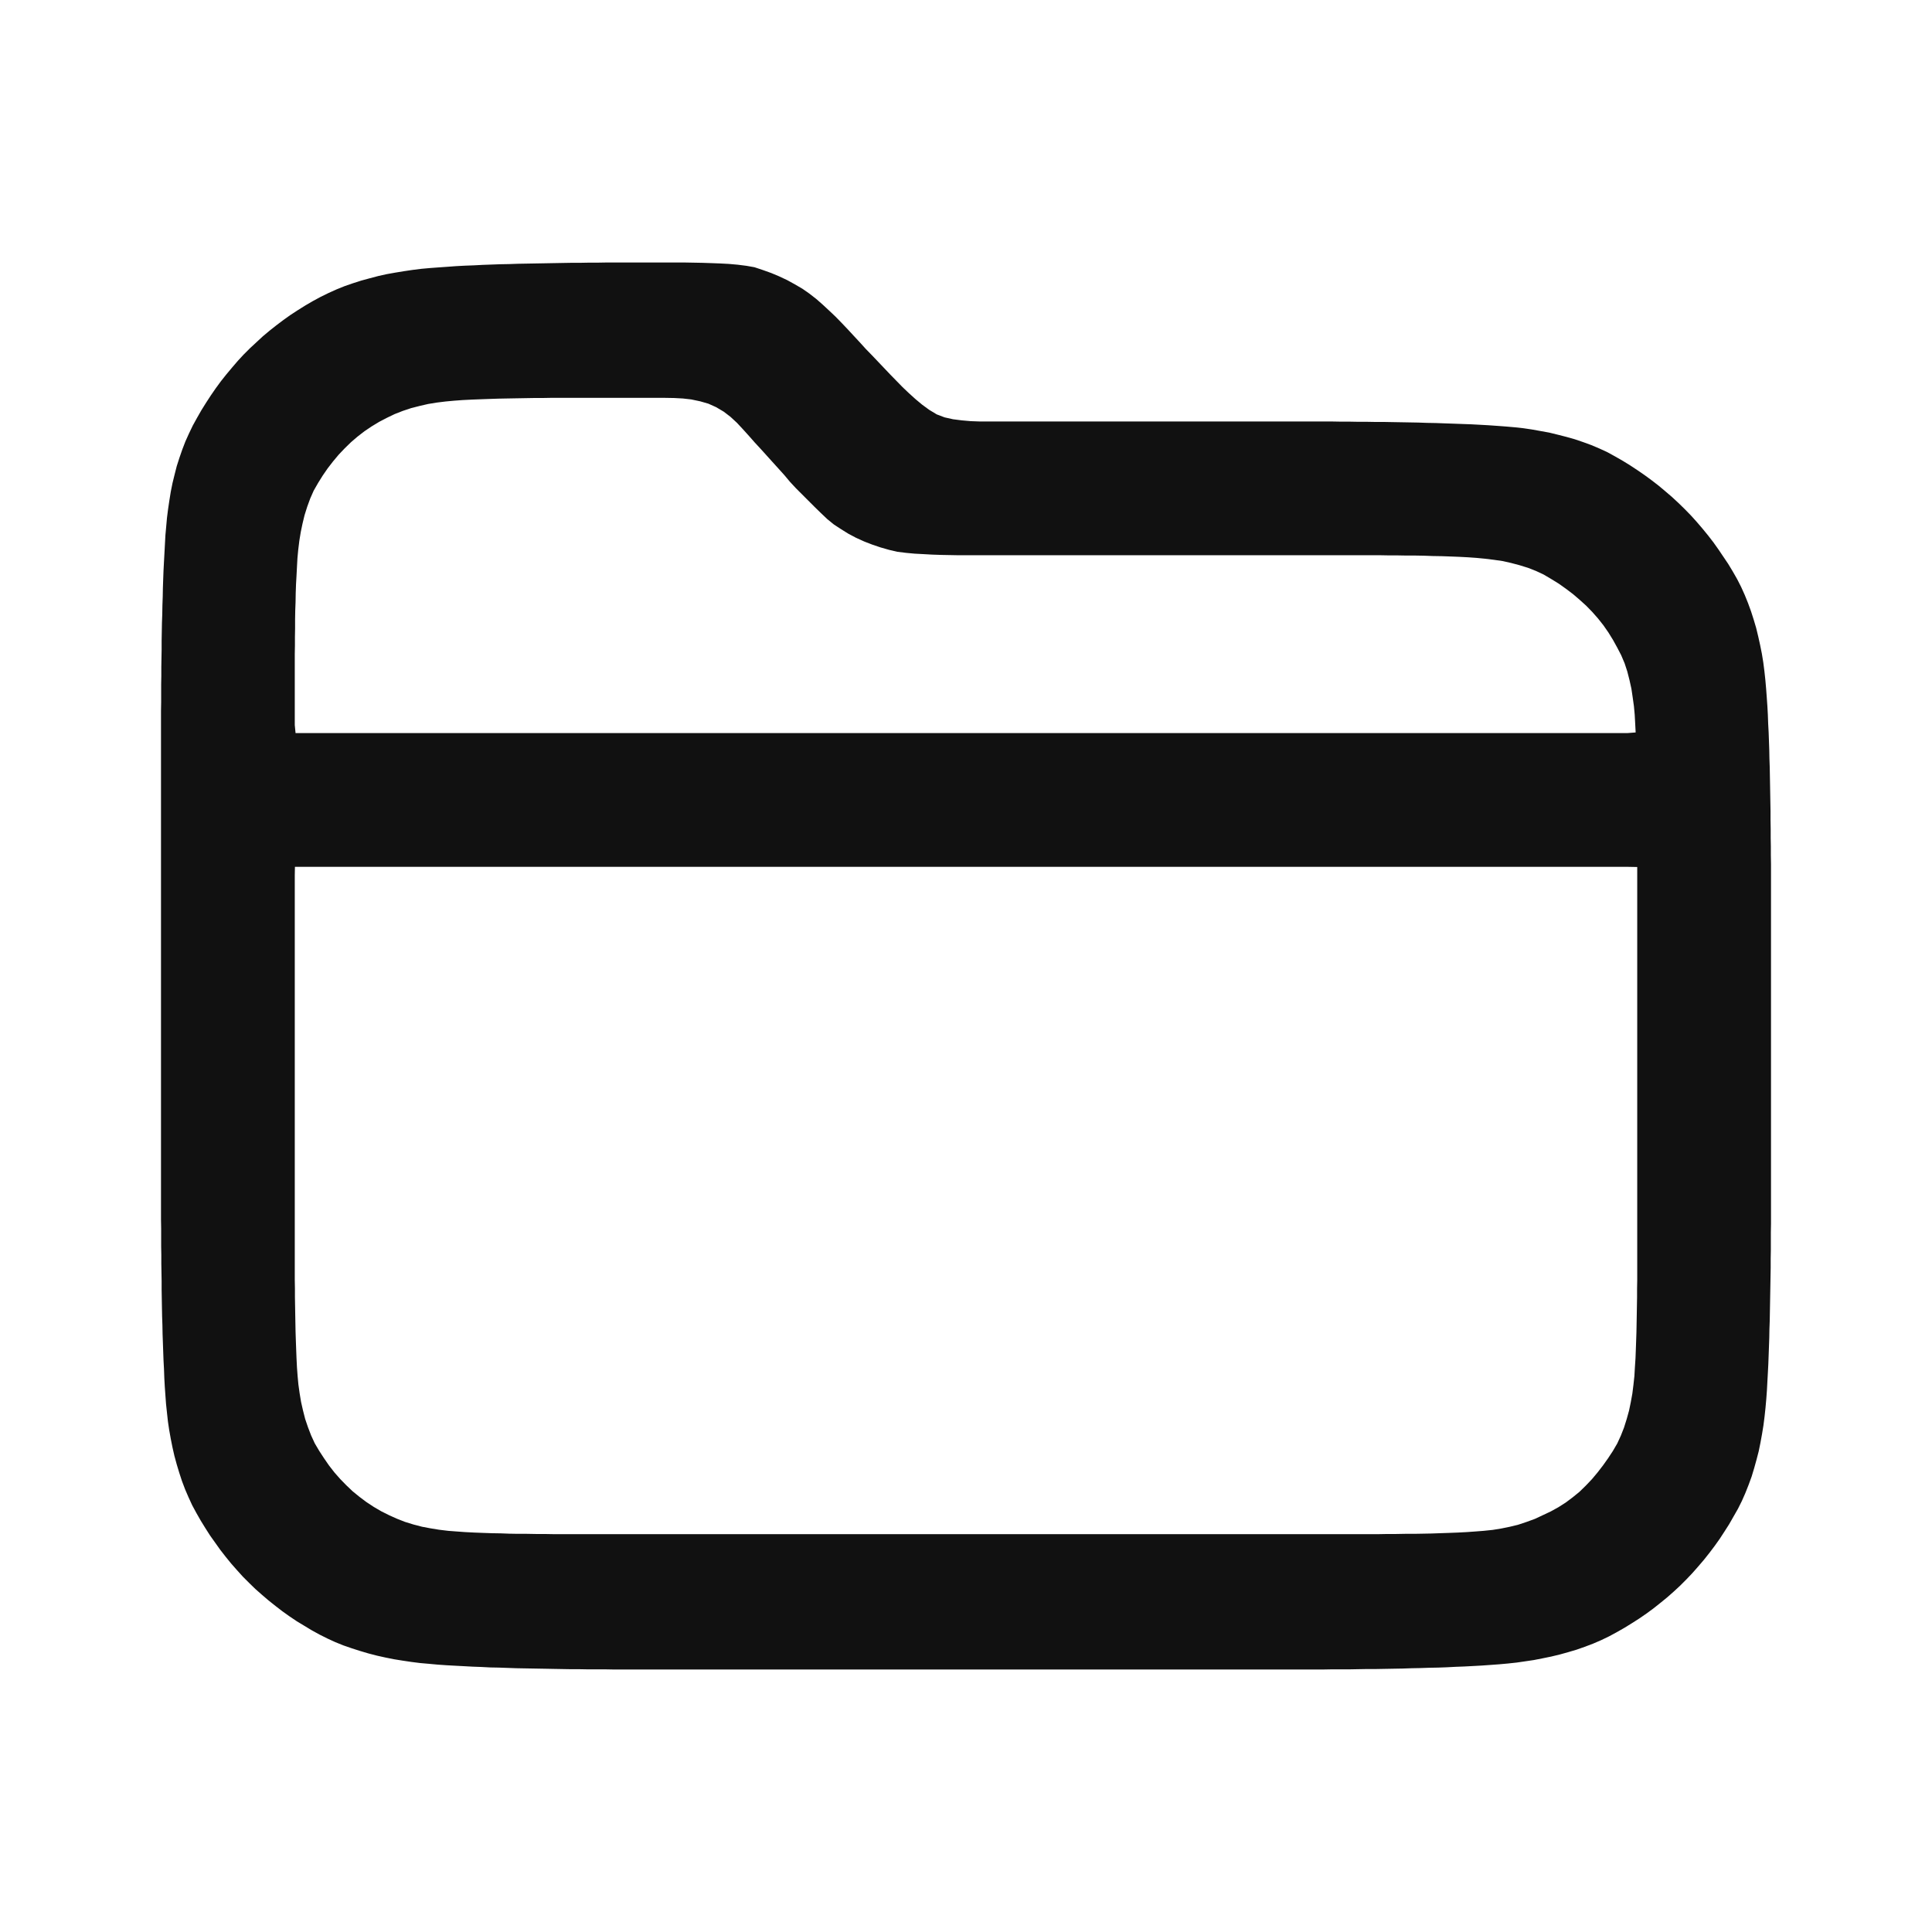
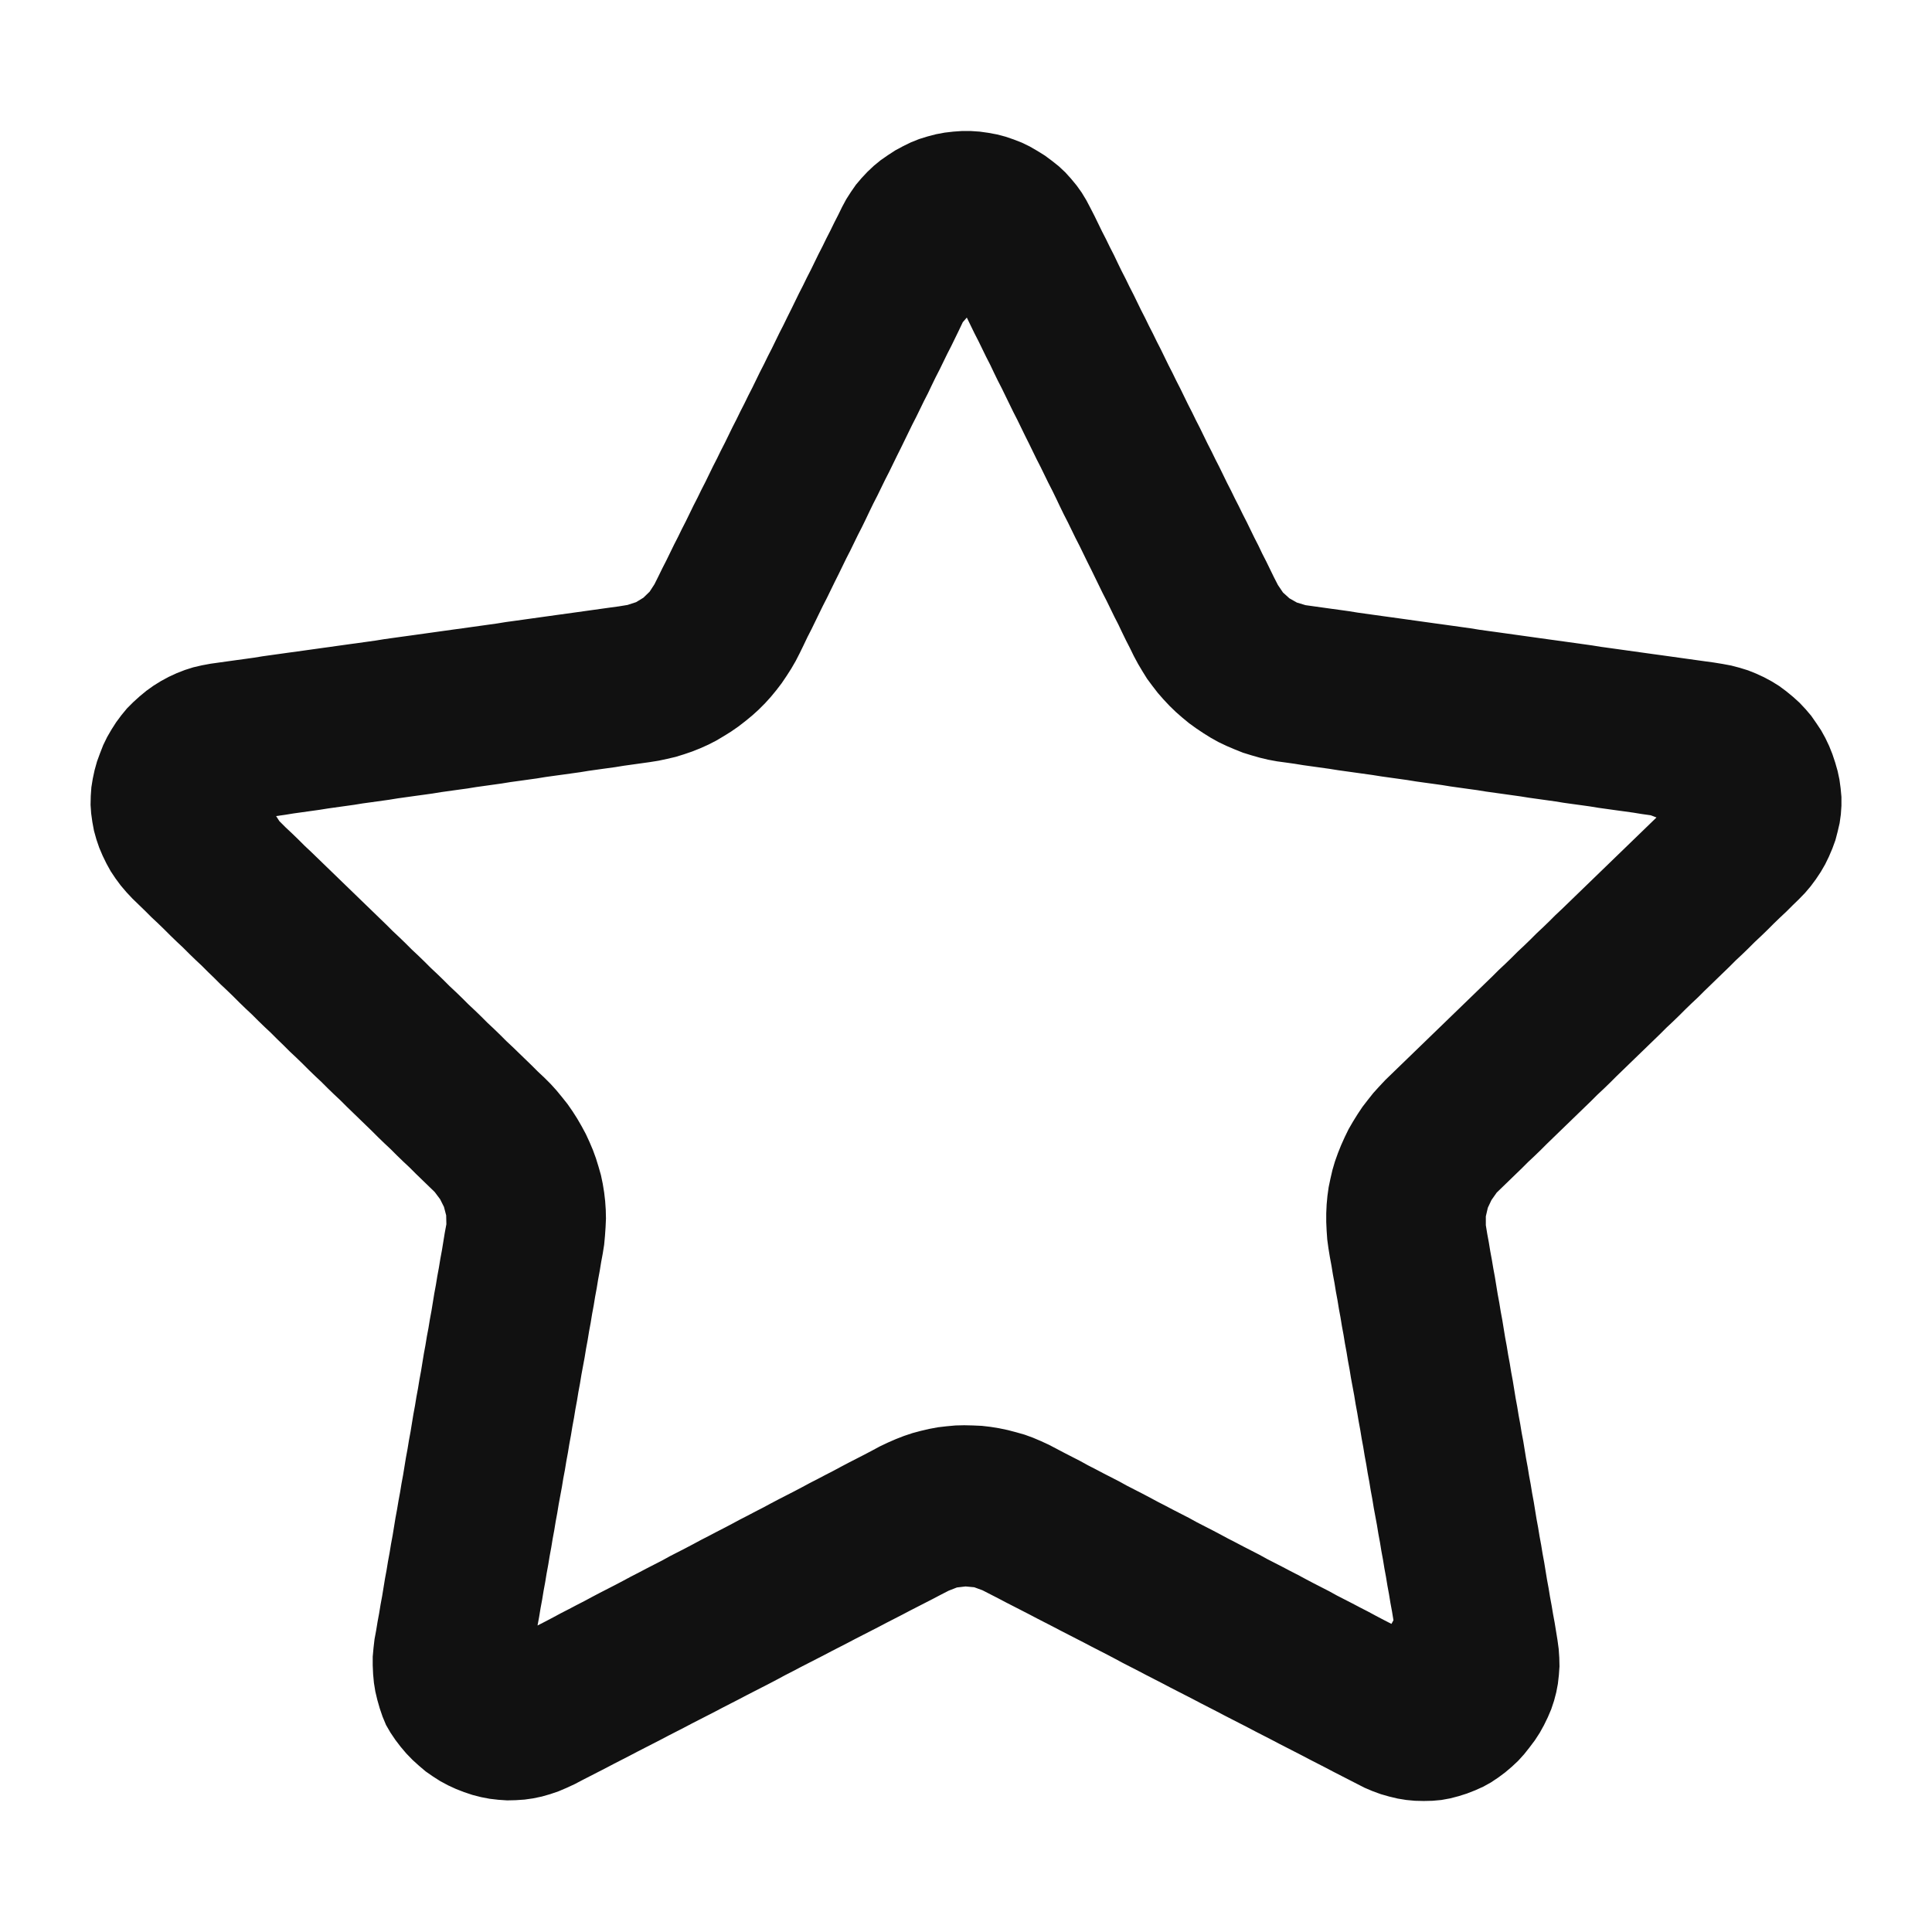
- <svg xmlns="http://www.w3.org/2000/svg" width="22.0" height="22.0" viewBox="0 0 1227.6 1227.6">
-   <path d="M1022.3 187.8L1027.3 190.5L1032.2 193.3L1036.9 196.2L1041.6 199.2L1046.1 202.3L1050.6 205.6L1055.0 209.1L1059.3 212.6L1063.5 216.3L1067.6 220.1L1071.5 224.0L1075.3 228.0L1079.0 232.2L1082.6 236.4L1086.1 240.8L1089.5 245.3L1092.7 249.8L1095.7 254.4L1098.7 259.1L1101.5 264.0L1104.3 268.9L1106.8 273.9L1109.0 278.9L1111.1 284.2L1113.0 289.4L1114.6 294.7L1116.1 300.1L1117.5 305.5L1118.6 310.9L1119.6 316.4L1120.5 321.9L1121.2 327.4L1121.8 333.0L1122.3 338.6L1122.7 344.0L1123.0 349.7L1123.3 355.1L1123.6 360.9L1123.8 366.3L1124.0 371.9L1124.2 377.5L1124.3 383.0L1124.5 388.6L1124.6 394.2L1124.7 399.7L1124.8 405.3L1124.9 410.9L1125.0 416.4L1125.1 422.0L1125.1 427.8L1125.2 433.2L1125.2 438.7L1125.2 444.4L1125.3 450.0L1125.3 455.4L1125.3 461.0L1125.3 466.7L1125.3 472.3L1125.3 477.9L1125.3 483.5L1125.3 489.1L1125.3 494.6L1125.3 500.2L1125.3 505.8L1125.3 511.4L1125.3 516.9L1125.3 522.5L1125.3 528.1L1125.3 533.7L1125.3 539.2L1125.3 544.8L1125.3 550.4L1125.3 556.0L1125.3 561.5L1125.3 567.1L1125.3 572.7L1125.3 578.3L1125.3 583.8L1125.3 589.4L1125.3 595.0L1125.3 600.5L1125.3 606.1L1125.3 611.7L1125.3 617.3L1125.3 622.8L1125.3 628.4L1125.3 634.0L1125.3 639.6L1125.3 645.1L1125.3 650.7L1125.3 656.3L1125.3 662.0L1125.3 667.6L1125.3 673.2L1125.3 678.6L1125.2 684.3L1125.2 689.9L1125.1 695.4L1125.1 700.9L1125.0 706.6L1125.0 712.2L1124.9 717.6L1124.8 723.3L1124.7 728.9L1124.6 734.4L1124.5 740.0L1124.3 745.7L1124.2 751.1L1124.0 756.8L1123.8 762.3L1123.5 767.8L1123.3 773.5L1123.0 778.9L1122.6 784.6L1122.2 790.0L1121.7 795.7L1121.1 801.2L1120.4 806.7L1119.5 812.2L1118.4 817.7L1117.2 823.1L1115.9 828.5L1114.3 833.9L1112.6 839.2L1110.7 844.4L1108.6 849.6L1106.3 854.7L1103.8 859.6L1101.0 864.5L1098.1 869.3L1095.0 873.9L1091.9 878.5L1088.7 883.0L1085.3 887.4L1081.7 891.8L1078.1 896.0L1074.4 900.1L1070.5 904.1L1066.5 908.0L1062.4 911.8L1058.2 915.4L1053.9 919.0L1049.5 922.4L1045.0 925.7L1040.5 928.8L1035.8 931.9L1031.1 934.8L1026.2 937.6L1021.3 940.3L1016.3 942.6L1011.1 944.8L1005.9 946.7L1000.6 948.5L995.3 950.0L989.8 951.4L984.5 952.7L979.0 953.7L973.4 954.7L968.0 955.5L962.5 956.1L956.8 956.6L951.4 957.0L945.7 957.4L940.3 957.7L934.7 958.0L929.1 958.2L923.6 958.4L917.8 958.6L912.4 958.8L906.8 958.9L901.1 959.1L895.7 959.2L890.1 959.3L884.4 959.4L879.0 959.5L873.4 959.5L867.7 959.6L862.2 959.6L856.7 959.7L851.1 959.7L845.4 959.8L839.9 959.8L834.4 959.8L828.8 959.8L823.1 959.8L817.5 959.8L811.9 959.8L806.3 959.8L800.8 959.8L795.2 959.8L789.6 959.8L784.0 959.8L778.5 959.8L772.9 959.8L767.3 959.8L761.7 959.8L756.2 959.8L750.6 959.8L745.0 959.8L739.4 959.8L733.9 959.8L728.3 959.8L722.7 959.8L717.2 959.8L711.6 959.8L706.0 959.8L700.4 959.8L694.9 959.8L689.3 959.8L683.7 959.8L678.1 959.8L672.6 959.8L667.0 959.8L661.4 959.8L655.8 959.8L650.3 959.8L644.7 959.8L639.1 959.8L633.5 959.8L628.0 959.8L622.2 959.8L616.8 960.0L611.1 960.5L605.6 961.2L600.2 962.4L595.2 964.3L590.4 967.2L585.9 970.5L581.7 974.0L577.5 977.8L573.5 981.6L569.5 985.7L565.6 989.7L561.8 993.7L557.9 997.8L554.1 1001.8L550.2 1005.8L546.3 1010.1L542.4 1014.3L538.7 1018.3L534.9 1022.3L530.9 1026.4L527.0 1030.1L522.8 1034.0L518.7 1037.6L514.2 1041.1L509.9 1044.1L505.1 1046.9L500.2 1049.6L495.1 1052.0L490.1 1054.1L484.8 1056.0L479.4 1057.8L474.3 1058.7L468.8 1059.4L463.2 1059.9L457.6 1060.2L452.2 1060.4L446.2 1060.6L440.9 1060.7L435.4 1060.8L429.6 1060.8L423.9 1060.8L418.3 1060.8L412.7 1060.8L407.1 1060.8L401.4 1060.8L395.8 1060.8L390.2 1060.8L384.8 1060.8L379.1 1060.7L373.5 1060.7L368.0 1060.6L362.5 1060.6L356.8 1060.5L351.2 1060.4L345.8 1060.3L340.1 1060.2L334.5 1060.1L329.0 1060.0L323.4 1059.8L317.8 1059.7L312.3 1059.5L306.7 1059.3L301.1 1059.0L295.6 1058.8L289.9 1058.5L284.5 1058.1L278.8 1057.7L273.4 1057.3L267.8 1056.8L262.2 1056.1L256.8 1055.3L251.3 1054.4L245.7 1053.4L240.3 1052.2L235.0 1050.8L229.5 1049.3L224.2 1047.6L219.0 1045.8L213.8 1043.7L208.7 1041.4L203.8 1039.0L198.8 1036.3L194.0 1033.5L189.2 1030.5L184.6 1027.5L180.1 1024.3L175.6 1020.9L171.3 1017.5L167.0 1013.9L162.9 1010.1L158.8 1006.3L154.9 1002.4L151.1 998.3L147.5 994.1L143.9 989.8L140.4 985.4L137.1 980.9L134.0 976.4L131.0 971.8L128.0 967.0L125.2 962.1L122.5 957.2L120.1 952.2L117.8 947.1L115.8 941.9L114.0 936.7L112.3 931.4L110.9 925.9L109.6 920.6L108.5 915.1L107.6 909.5L106.8 904.1L106.1 898.6L105.6 893.0L105.1 887.5L104.8 881.9L104.5 876.3L104.2 870.8L103.9 865.1L103.7 859.7L103.5 854.0L103.4 848.5L103.2 843.0L103.1 837.2L102.9 831.8L102.8 826.2L102.7 820.5L102.7 815.0L102.6 809.5L102.5 803.9L102.5 798.2L102.4 792.8L102.4 787.2L102.4 781.5L102.3 776.0L102.3 770.5L102.3 764.9L102.3 759.2L102.3 753.6L102.3 748.0L102.3 742.4L102.3 736.9L102.3 731.3L102.3 725.7L102.3 720.1L102.3 714.6L102.3 709.0L102.3 703.4L102.3 697.8L102.3 692.3L102.3 686.7L102.3 681.1L102.3 675.6L102.3 670.0L102.3 664.4L102.3 658.8L102.3 653.3L102.3 647.7L102.3 642.1L102.3 636.5L102.3 631.0L102.3 625.4L102.3 619.8L102.3 614.2L102.3 608.7L102.3 603.1L102.3 597.5L102.3 591.9L102.3 586.4L102.3 580.8L102.3 575.2L102.3 569.6L102.3 564.1L102.3 558.5L102.3 552.9L102.3 547.4L102.3 541.8L102.3 536.2L102.3 530.6L102.3 525.1L102.3 519.5L102.3 513.9L102.3 508.3L102.3 502.8L102.3 497.2L102.3 491.6L102.3 486.0L102.3 480.5L102.3 474.9L102.3 469.3L102.3 463.6L102.3 458.0L102.3 452.5L102.4 447.0L102.4 441.3L102.4 435.7L102.5 430.2L102.5 424.6L102.6 419.0L102.7 413.4L102.7 408.0L102.8 402.2L102.9 396.7L103.0 391.3L103.2 385.5L103.3 380.0L103.5 374.5L103.7 368.8L103.9 363.3L104.2 357.7L104.4 352.1L104.7 346.6L105.1 341.0L105.5 335.5L106.1 329.9L106.7 324.4L107.5 319.0L108.5 313.4L109.6 307.9L110.8 302.6L112.3 297.1L113.9 291.8L115.6 286.6L117.6 281.3L119.8 276.2L122.1 271.2L124.8 266.2L127.6 261.3L130.5 256.6L133.5 251.9L136.7 247.4L139.9 242.9L143.4 238.4L146.9 234.1L150.6 229.9L154.3 225.8L158.2 221.9L162.2 218.0L166.4 214.3L170.6 210.7L175.0 207.2L179.4 203.8L183.9 200.6L188.5 197.5L193.3 194.6L198.1 191.7L203.0 189.0L208.0 186.5L213.0 184.2L218.2 182.1L223.4 180.3L228.7 178.6L234.1 177.0L239.5 175.6L244.9 174.4L250.4 173.3L256.0 172.4L261.4 171.6L266.9 170.9L272.6 170.4L278.0 169.9L283.7 169.5L289.1 169.2L294.8 168.9L300.3 168.6L305.8 168.4L311.5 168.1L316.9 168.0L322.6 167.8L328.2 167.6L333.6 167.5L339.3 167.4L345.0 167.3L350.4 167.2L355.9 167.1L361.7 167.0L367.2 167.0L372.7 166.9L378.3 166.9L384.0 166.9L389.4 166.8L394.9 166.8L400.6 166.8L406.3 166.8L411.9 166.8L417.4 166.8L423.0 166.8L428.6 166.8L434.2 166.8L439.7 166.8L445.3 166.8L450.9 166.8L456.5 166.8L462.0 166.8L467.6 166.8L473.2 166.8L478.8 166.8L484.3 166.8L489.9 166.8L495.5 166.8L501.1 166.8L506.6 166.8L512.2 166.8L517.8 166.8L523.4 166.8L528.9 166.8L534.5 166.8L540.1 166.8L545.6 166.8L551.2 166.8L556.8 166.8L562.4 166.8L567.9 166.8L573.5 166.8L579.1 166.8L584.7 166.8L590.2 166.8L595.8 166.8L601.4 166.8L607.0 166.8L612.5 166.8L618.1 166.8L623.7 166.8L629.3 166.8L634.8 166.8L640.4 166.8L646.0 166.8L651.5 166.8L657.1 166.8L662.7 166.8L668.3 166.8L673.8 166.8L679.4 166.8L685.0 166.8L690.6 166.8L696.1 166.8L701.7 166.8L707.3 166.8L712.9 166.8L718.4 166.8L724.0 166.8L729.6 166.8L735.2 166.8L740.7 166.8L746.3 166.8L751.9 166.8L757.5 166.8L763.0 166.8L768.6 166.8L774.2 166.8L779.7 166.8L785.3 166.8L790.9 166.8L796.5 166.8L802.0 166.8L807.6 166.8L813.2 166.8L818.8 166.8L824.4 166.8L830.1 166.8L835.7 166.8L841.2 166.8L846.7 166.9L852.4 166.9L858.0 166.9L863.4 167.0L869.1 167.1L874.7 167.1L880.2 167.2L885.7 167.3L891.4 167.4L897.0 167.6L902.4 167.7L908.1 167.9L913.7 168.0L919.2 168.2L924.9 168.5L930.3 168.7L936.0 169.0L941.5 169.3L947.1 169.7L952.6 170.1L958.1 170.6L963.7 171.2L969.2 172.0L974.6 172.8L980.2 173.9L985.6 175.0L991.0 176.3L996.4 177.8L1001.8 179.4L1006.9 181.2L1012.2 183.2L1017.3 185.4L1022.3 187.8ZM247.3 264.8L242.3 267.3L237.5 270.1L232.8 273.2L228.4 276.5L224.1 280.0L220.0 283.9L216.2 287.8L212.5 292.0L209.0 296.5L205.9 301.0L202.9 305.6L200.0 310.5L197.7 315.5L195.7 320.7L193.9 326.0L192.5 331.5L191.3 336.8L190.4 342.2L189.6 347.9L189.1 353.3L188.7 358.7L188.4 364.7L188.2 369.9L188.0 375.4L187.8 381.4L187.7 386.6L187.6 392.1L187.5 397.9L187.4 403.6L187.4 408.9L187.3 414.4L187.3 420.1L187.3 426.0L187.3 431.6L187.3 437.2L187.3 442.8L187.3 448.3L187.3 453.9L187.3 459.5L187.3 465.1L187.3 470.6L187.3 476.2L187.3 481.8L187.3 487.4L187.3 492.9L187.3 498.5L187.3 504.1L187.3 509.7L187.3 515.2L187.3 520.8L187.3 526.4L187.3 532.0L187.3 537.5L187.3 543.1L187.3 548.7L187.3 554.3L187.3 559.8L187.3 565.4L187.3 571.0L187.3 576.6L187.3 582.1L187.3 587.7L187.3 593.3L187.3 598.9L187.3 604.4L187.3 610.0L187.3 615.6L187.3 621.2L187.3 626.7L187.3 632.3L187.3 637.9L187.3 643.5L187.3 649.0L187.3 654.6L187.3 660.2L187.3 665.8L187.3 671.3L187.4 676.8L193.0 676.8L198.6 676.8L204.1 676.8L209.7 676.8L215.3 676.8L220.9 676.8L226.4 676.8L232.0 676.8L237.6 676.8L243.2 676.8L248.7 676.8L254.3 676.8L259.9 676.8L265.5 676.8L271.0 676.8L276.6 676.8L282.2 676.8L287.8 676.8L293.3 676.8L298.9 676.8L304.5 676.8L310.1 676.8L315.6 676.8L321.2 676.8L326.8 676.8L332.4 676.8L337.9 676.8L343.5 676.8L349.1 676.8L354.7 676.8L360.2 676.8L365.8 676.8L371.4 676.8L377.0 676.8L382.5 676.8L388.1 676.8L393.7 676.8L399.3 676.8L404.8 676.8L410.4 676.8L416.0 676.8L421.6 676.8L427.1 676.8L432.7 676.8L438.3 676.8L443.9 676.8L449.4 676.8L455.0 676.8L460.6 676.8L466.2 676.8L471.7 676.8L477.3 676.8L482.9 676.8L488.5 676.8L494.0 676.8L499.6 676.8L505.2 676.8L510.8 676.8L516.3 676.8L521.9 676.8L527.5 676.8L533.1 676.8L538.6 676.8L544.2 676.8L549.8 676.8L555.4 676.8L560.9 676.8L566.5 676.8L572.1 676.8L577.7 676.8L583.2 676.8L588.8 676.8L594.4 676.8L600.0 676.8L605.5 676.8L611.1 676.8L616.7 676.8L622.2 676.8L627.8 676.8L633.4 676.8L639.0 676.8L644.5 676.8L650.1 676.8L655.7 676.8L661.3 676.8L666.8 676.8L672.4 676.8L678.0 676.8L683.6 676.8L689.1 676.8L694.7 676.8L700.3 676.8L705.9 676.8L711.4 676.8L717.0 676.8L722.6 676.8L728.2 676.8L733.7 676.8L739.3 676.8L744.9 676.8L750.5 676.8L756.0 676.8L761.6 676.8L767.2 676.8L772.8 676.8L778.3 676.8L783.9 676.8L789.5 676.8L795.1 676.8L800.6 676.8L806.2 676.8L811.8 676.8L817.4 676.8L822.9 676.8L828.5 676.8L834.1 676.8L839.7 676.8L845.2 676.8L850.8 676.8L856.4 676.8L862.0 676.8L867.5 676.8L873.1 676.8L878.7 676.8L884.3 676.8L889.8 676.8L895.4 676.8L901.0 676.8L906.6 676.8L912.1 676.8L917.7 676.8L923.3 676.8L928.9 676.8L934.4 676.8L940.0 676.8L945.6 676.8L951.2 676.8L956.7 676.8L962.3 676.8L967.9 676.8L973.5 676.8L979.0 676.8L984.6 676.8L990.2 676.8L995.8 676.8L1001.3 676.8L1006.9 676.8L1012.5 676.8L1018.1 676.8L1023.6 676.8L1029.2 676.8L1034.8 676.8L1040.3 676.7L1040.3 671.2L1040.3 665.6L1040.3 660.0L1040.3 654.4L1040.3 648.9L1040.3 643.3L1040.3 637.7L1040.3 632.1L1040.3 626.6L1040.3 621.0L1040.3 615.4L1040.3 609.8L1040.3 604.3L1040.3 598.7L1040.3 593.1L1040.3 587.5L1040.3 582.0L1040.3 576.4L1040.3 570.8L1040.3 565.2L1040.3 559.7L1040.3 554.1L1040.3 548.5L1040.3 542.9L1040.3 537.4L1040.3 531.8L1040.3 526.2L1040.3 520.6L1040.3 515.1L1040.3 509.5L1040.3 503.9L1040.3 498.3L1040.3 492.8L1040.3 487.2L1040.3 481.6L1040.3 476.0L1040.3 470.5L1040.3 464.9L1040.3 459.3L1040.3 453.7L1040.3 448.2L1040.3 442.6L1040.3 437.0L1040.3 431.4L1040.3 425.8L1040.3 419.9L1040.3 414.2L1040.2 408.7L1040.2 403.5L1040.1 397.7L1040.0 391.9L1039.9 386.5L1039.8 381.2L1039.6 375.3L1039.4 369.7L1039.2 364.5L1038.8 358.5L1038.5 353.2L1037.9 347.7L1037.2 342.1L1036.2 336.6L1035.1 331.3L1033.6 325.9L1031.9 320.5L1029.9 315.4L1027.6 310.4L1024.8 305.6L1021.7 300.9L1018.5 296.4L1015.1 292.0L1011.5 287.7L1007.6 283.6L1003.6 279.7L999.3 276.2L994.9 272.9L990.2 269.9L985.3 267.2L980.2 264.8L975.3 262.5L970.1 260.6L964.7 258.8L959.4 257.5L954.0 256.4L948.5 255.5L942.7 254.9L937.5 254.5L931.9 254.1L926.2 253.8L920.9 253.6L915.1 253.4L909.4 253.2L904.1 253.1L898.5 253.0L892.7 253.0L887.2 252.9L881.8 252.9L876.3 252.8L870.5 252.8L864.6 252.8L859.1 252.8L853.5 252.8L847.9 252.8L842.3 252.8L836.8 252.8L831.2 252.8L825.6 252.8L820.0 252.8L814.5 252.8L808.9 252.8L803.3 252.8L797.7 252.8L792.2 252.8L786.6 252.8L781.0 252.8L775.4 252.8L769.9 252.8L764.3 252.8L758.7 252.8L753.1 252.8L747.6 252.8L742.0 252.8L736.4 252.8L730.8 252.8L725.3 252.8L719.7 252.8L714.1 252.8L708.5 252.8L703.0 252.8L697.4 252.8L691.8 252.8L686.2 252.8L680.7 252.8L675.1 252.8L669.5 252.8L663.9 252.8L658.4 252.8L652.8 252.8L647.2 252.8L641.6 252.8L636.1 252.8L630.5 252.8L624.9 252.8L619.3 252.8L613.8 252.8L608.2 252.8L602.6 252.8L597.0 252.8L591.5 252.8L585.9 252.8L580.3 252.8L574.7 252.8L569.2 252.8L563.6 252.8L558.0 252.8L552.4 252.8L546.9 252.8L541.3 252.8L535.7 252.8L530.1 252.8L524.6 252.8L519.0 252.8L513.4 252.8L507.8 252.8L502.3 252.8L496.7 252.8L491.1 252.8L485.5 252.8L480.0 252.8L474.4 252.8L468.8 252.8L463.2 252.8L457.7 252.8L452.1 252.8L446.5 252.8L440.9 252.8L435.4 252.8L429.8 252.8L424.2 252.8L418.6 252.8L413.1 252.8L407.5 252.8L401.9 252.8L396.3 252.8L390.8 252.8L385.2 252.8L379.6 252.8L374.0 252.8L368.5 252.8L362.9 252.8L357.0 252.8L351.3 252.8L345.7 252.9L340.4 252.9L334.8 253.0L329.0 253.0L323.4 253.1L318.2 253.3L312.4 253.4L306.7 253.6L301.4 253.8L295.6 254.1L290.1 254.5L284.8 254.9L279.0 255.6L273.5 256.5L268.2 257.5L262.8 258.9L257.3 260.6L252.2 262.6L247.3 264.8ZM199.3 915.8L202.1 920.7L205.1 925.5L208.2 930.0L211.6 934.4L215.2 938.7L219.0 942.7L223.0 946.6L227.2 950.2L231.6 953.6L236.2 956.7L241.0 959.6L246.0 962.2L250.8 964.5L255.9 966.5L261.3 968.3L266.8 969.7L272.0 970.9L277.5 971.8L283.2 972.5L288.6 973.0L294.0 973.4L300.0 973.7L305.2 973.9L310.8 974.1L316.7 974.3L321.9 974.4L327.4 974.5L333.1 974.6L338.9 974.7L344.2 974.7L349.7 974.8L355.3 974.8L361.2 974.8L366.8 974.8L372.4 974.8L378.0 974.8L383.5 974.8L389.1 974.8L394.7 974.8L400.2 974.8L405.8 974.8L411.4 974.8L416.9 974.8L422.5 974.8L428.3 974.7L433.9 974.4L439.2 973.8L444.9 972.6L450.1 971.1L455.0 968.9L459.9 966.0L464.2 962.7L468.3 958.9L472.2 954.7L475.9 950.6L479.6 946.4L483.4 942.3L487.1 938.2L490.8 934.1L494.6 929.9L498.3 925.8L501.9 921.5L505.8 917.3L509.7 913.4L513.6 909.5L517.6 905.5L521.5 901.7L525.6 897.8L529.9 894.3L534.5 891.3L539.0 888.5L543.9 885.9L549.2 883.5L554.1 881.6L559.4 879.8L565.0 878.2L570.1 877.0L575.8 876.3L581.2 875.8L586.9 875.5L592.2 875.2L598.1 875.0L603.5 874.9L608.9 874.8L614.7 874.8L620.5 874.8L626.1 874.8L631.7 874.8L637.2 874.8L642.8 874.8L648.4 874.8L653.9 874.8L659.5 874.8L665.1 874.8L670.6 874.8L676.2 874.8L681.8 874.8L687.3 874.8L692.9 874.8L698.5 874.8L704.0 874.8L709.6 874.8L715.2 874.8L720.7 874.8L726.3 874.8L731.9 874.8L737.4 874.8L743.0 874.8L748.6 874.8L754.2 874.8L759.7 874.8L765.3 874.8L770.9 874.8L776.4 874.8L782.0 874.8L787.6 874.8L793.1 874.8L798.7 874.8L804.3 874.8L809.8 874.8L815.4 874.8L821.0 874.8L826.5 874.8L832.1 874.8L837.7 874.8L843.2 874.8L848.8 874.8L854.4 874.8L859.9 874.8L865.5 874.8L871.4 874.8L877.1 874.8L882.6 874.7L888.0 874.7L893.6 874.6L899.4 874.6L904.9 874.5L910.2 874.3L916.0 874.2L921.7 874.0L926.9 873.8L932.7 873.5L938.3 873.1L943.5 872.6L949.2 871.9L954.8 871.1L960.1 869.9L965.4 868.5L970.9 866.8L976.0 864.8L980.9 862.5L985.8 859.6L990.5 856.7L995.0 853.5L999.5 850.1L1003.7 846.5L1007.8 842.8L1011.7 838.8L1015.4 834.6L1018.8 830.3L1022.0 825.7L1024.9 821.0L1027.6 816.1L1030.1 811.3L1032.3 806.1L1034.0 800.9L1035.4 795.4L1036.6 790.0L1037.4 784.6L1038.2 778.9L1038.7 773.5L1039.0 768.0L1039.3 762.2L1034.1 761.8L1028.5 761.8L1022.9 761.8L1017.4 761.8L1011.8 761.8L1006.2 761.8L1000.7 761.8L995.1 761.8L989.5 761.8L984.0 761.8L978.4 761.8L972.8 761.8L967.3 761.8L961.7 761.8L956.1 761.8L950.6 761.8L945.0 761.8L939.4 761.8L933.9 761.8L928.3 761.8L922.7 761.8L917.2 761.8L911.6 761.8L906.0 761.8L900.5 761.8L894.9 761.8L889.3 761.8L883.7 761.8L878.2 761.8L872.6 761.8L867.0 761.8L861.5 761.8L855.9 761.8L850.3 761.8L844.8 761.8L839.2 761.8L833.6 761.8L828.1 761.8L822.5 761.8L816.9 761.8L811.4 761.8L805.8 761.8L800.2 761.8L794.7 761.8L789.1 761.8L783.5 761.8L778.0 761.8L772.4 761.8L766.8 761.8L761.3 761.8L755.7 761.8L750.1 761.8L744.5 761.8L739.0 761.8L733.4 761.8L727.8 761.8L722.3 761.8L716.7 761.8L711.1 761.8L705.6 761.8L700.0 761.8L694.4 761.8L688.9 761.8L683.3 761.8L677.7 761.8L672.2 761.8L666.6 761.8L661.0 761.8L655.5 761.8L649.9 761.8L644.3 761.8L638.8 761.8L633.2 761.8L627.6 761.8L622.1 761.8L616.5 761.8L610.9 761.8L605.4 761.8L599.8 761.8L594.2 761.8L588.6 761.8L583.1 761.8L577.5 761.8L571.9 761.8L566.4 761.8L560.8 761.8L555.2 761.8L549.7 761.8L544.1 761.8L538.5 761.8L533.0 761.8L527.4 761.8L521.8 761.8L516.3 761.8L510.7 761.8L505.1 761.8L499.6 761.8L494.0 761.8L488.4 761.8L482.9 761.8L477.3 761.8L471.7 761.8L466.2 761.8L460.6 761.8L455.0 761.8L449.4 761.8L443.9 761.8L438.3 761.8L432.7 761.8L427.2 761.8L421.6 761.8L416.0 761.8L410.5 761.8L404.9 761.8L399.3 761.8L393.8 761.8L388.2 761.8L382.6 761.8L377.1 761.8L371.5 761.8L365.9 761.8L360.4 761.8L354.8 761.8L349.2 761.8L343.7 761.8L338.1 761.8L332.5 761.8L327.0 761.8L321.4 761.8L315.8 761.8L310.2 761.8L304.7 761.8L299.1 761.8L293.5 761.8L288.0 761.8L282.4 761.8L276.8 761.8L271.3 761.8L265.7 761.8L260.1 761.8L254.6 761.8L249.0 761.8L243.4 761.8L237.9 761.8L232.3 761.8L226.7 761.8L221.2 761.8L215.6 761.8L210.0 761.8L204.5 761.8L198.9 761.8L193.3 761.8L187.8 761.8L187.3 766.9L187.3 772.5L187.3 778.0L187.3 783.6L187.3 789.2L187.3 794.8L187.3 800.3L187.3 806.2L187.3 811.9L187.4 817.5L187.4 822.8L187.5 828.4L187.5 834.2L187.6 839.7L187.8 845.0L187.9 850.8L188.1 856.5L188.4 861.7L188.7 867.5L189.0 873.0L189.5 878.3L190.2 884.0L191.1 889.5L192.2 894.8L193.5 900.2L195.2 905.6L197.1 910.8L199.3 915.8Z" transform="matrix(1.0 0.0 -0.0 -1.0 0.0 1227.6)" fill="#111111" />
+ <svg xmlns="http://www.w3.org/2000/svg" width="22.0" height="22.0" viewBox="0 0 960.0 960.0">
+   <path d="M267.1 807.7L271.0 805.7L274.8 803.7L278.7 801.6L282.6 799.6L286.4 797.6L290.3 795.6L294.2 793.5L298.0 791.5L301.9 789.5L305.8 787.5L309.6 785.5L313.5 783.4L317.4 781.4L321.2 779.4L325.1 777.4L329.0 775.4L332.8 773.3L336.7 771.3L340.6 769.3L344.4 767.3L348.3 765.2L352.2 763.2L356.0 761.2L359.9 759.2L363.7 757.2L367.6 755.1L371.5 753.1L375.3 751.1L379.2 749.1L383.1 747.0L386.9 745.0L390.8 743.0L394.7 741.0L398.5 739.0L402.4 736.9L406.3 734.9L410.1 732.9L414.0 730.9L417.9 728.8L421.7 726.8L425.6 724.8L429.5 722.8L433.3 720.8L437.2 718.7L441.2 716.8L445.1 715.1L449.2 713.5L453.4 712.1L457.5 711.0L461.8 710.0L466.1 709.2L470.4 708.7L474.8 708.3L479.1 708.2L483.5 708.3L487.9 708.5L492.2 709.0L496.5 709.7L500.8 710.6L505.0 711.7L509.2 712.9L513.3 714.4L517.3 716.1L521.2 717.9L525.2 720.0L529.0 722.0L532.9 724.0L536.8 726.0L540.6 728.1L544.5 730.1L548.3 732.1L552.2 734.1L556.1 736.1L559.9 738.2L563.8 740.2L567.7 742.2L571.5 744.2L575.4 746.3L579.3 748.3L583.1 750.3L587.0 752.3L590.9 754.3L594.7 756.4L598.6 758.4L602.5 760.4L606.3 762.4L610.2 764.5L614.1 766.5L617.9 768.5L621.8 770.5L625.7 772.5L629.5 774.6L633.4 776.6L637.3 778.6L641.1 780.6L645.0 782.6L648.9 784.7L652.7 786.7L656.6 788.7L660.5 790.7L664.3 792.8L668.2 794.8L672.1 796.8L675.9 798.8L679.8 800.8L683.7 802.9L687.5 804.9L691.4 806.9L692.4 805.1L691.7 800.8L690.9 796.5L690.2 792.2L689.4 787.9L688.7 783.6L687.9 779.3L687.2 775.0L686.4 770.7L685.7 766.4L684.9 762.1L684.2 757.8L683.4 753.5L682.6 749.2L681.9 744.9L681.1 740.6L680.4 736.3L679.6 732.0L678.9 727.7L678.1 723.4L677.4 719.1L676.6 714.8L675.9 710.5L675.1 706.2L674.4 702.0L673.6 697.7L672.9 693.4L672.1 689.1L671.3 684.8L670.6 680.5L669.8 676.2L669.1 671.9L668.3 667.6L667.6 663.3L666.8 659.0L666.1 654.7L665.3 650.4L664.6 646.1L663.8 641.8L663.1 637.5L662.3 633.2L661.6 628.9L660.8 624.6L660.1 620.3L659.5 615.9L659.2 611.6L659.0 607.2L659.0 602.9L659.2 598.5L659.6 594.2L660.2 589.9L661.1 585.6L662.1 581.3L663.3 577.2L664.8 573.0L666.4 569.0L668.2 565.0L670.1 561.1L672.3 557.3L674.6 553.6L677.0 550.0L679.7 546.5L682.4 543.1L685.3 539.9L688.3 536.7L691.5 533.6L694.6 530.6L697.7 527.6L700.9 524.5L704.0 521.5L707.1 518.5L710.3 515.4L713.4 512.4L716.5 509.4L719.7 506.3L722.8 503.3L725.9 500.3L729.1 497.2L732.2 494.2L735.3 491.2L738.5 488.1L741.6 485.1L744.7 482.0L747.9 479.0L751.0 476.0L754.1 472.9L757.3 469.9L760.4 466.9L763.5 463.8L766.7 460.8L769.8 457.8L772.9 454.7L776.1 451.7L779.2 448.7L782.4 445.6L785.5 442.6L788.6 439.6L791.8 436.5L794.9 433.5L798.0 430.5L801.2 427.4L804.3 424.4L807.4 421.4L810.6 418.3L813.7 415.3L816.8 412.3L820.0 409.2L823.1 406.2L820.2 405.1L815.9 404.5L811.6 403.8L807.3 403.2L802.9 402.6L798.6 402.0L794.3 401.4L790.0 400.7L785.7 400.1L781.3 399.5L777.0 398.9L772.7 398.2L768.4 397.6L764.1 397.0L759.8 396.4L755.4 395.7L751.1 395.1L746.8 394.5L742.5 393.9L738.2 393.3L733.9 392.6L729.5 392.0L725.2 391.4L720.9 390.8L716.6 390.1L712.3 389.5L707.9 388.9L703.6 388.3L699.3 387.6L695.0 387.0L690.7 386.4L686.4 385.8L682.0 385.1L677.7 384.5L673.4 383.9L669.1 383.3L664.8 382.7L660.4 382.0L656.1 381.4L651.8 380.8L647.5 380.2L643.2 379.5L638.9 378.9L634.5 378.3L630.2 377.5L626.0 376.5L621.8 375.3L617.6 374.0L613.6 372.4L609.6 370.7L605.6 368.8L601.8 366.7L598.1 364.4L594.5 362.0L590.9 359.4L587.5 356.6L584.3 353.8L581.1 350.7L578.1 347.5L575.3 344.3L572.6 340.8L570.0 337.3L567.7 333.6L565.5 329.9L563.4 326.0L561.5 322.1L559.5 318.2L557.6 314.3L555.7 310.3L553.7 306.4L551.8 302.5L549.9 298.6L547.9 294.7L546.0 290.8L544.1 286.9L542.2 283.0L540.2 279.0L538.3 275.1L536.4 271.2L534.4 267.3L532.5 263.4L530.6 259.5L528.6 255.6L526.7 251.7L524.8 247.7L522.9 243.8L520.9 239.9L519.0 236.0L517.1 232.1L515.1 228.2L513.2 224.3L511.3 220.4L509.3 216.4L507.4 212.5L505.5 208.6L503.5 204.7L501.6 200.8L499.7 196.9L497.8 193.0L495.8 189.1L493.9 185.2L492.0 181.2L490.0 177.3L488.1 173.4L486.2 169.5L484.2 165.6L482.3 161.7L480.4 157.8L478.4 160.1L476.5 164.1L474.6 168.0L472.7 171.9L470.7 175.8L468.8 179.7L466.9 183.6L464.9 187.5L463.0 191.4L461.1 195.4L459.1 199.3L457.2 203.2L455.3 207.1L453.3 211.0L451.4 214.9L449.5 218.8L447.6 222.7L445.6 226.7L443.7 230.6L441.8 234.5L439.8 238.4L437.9 242.3L436.0 246.2L434.0 250.1L432.1 254.0L430.2 258.0L428.3 261.9L426.3 265.8L424.4 269.7L422.5 273.6L420.5 277.5L418.6 281.4L416.7 285.3L414.7 289.3L412.8 293.2L410.9 297.1L408.9 301.0L407.0 304.9L405.1 308.8L403.2 312.7L401.2 316.6L399.3 320.6L397.4 324.5L395.4 328.4L393.2 332.2L390.9 335.8L388.4 339.5L385.8 342.9L383.0 346.3L380.1 349.5L377.0 352.6L373.8 355.5L370.4 358.3L366.9 361.0L363.3 363.5L359.6 365.8L355.9 368.0L352.0 370.0L348.0 371.8L344.0 373.4L339.9 374.8L335.7 376.1L331.4 377.1L327.2 378.0L322.8 378.7L318.5 379.3L314.2 379.9L309.9 380.5L305.6 381.2L301.2 381.8L296.9 382.4L292.6 383.0L288.3 383.7L284.0 384.3L279.7 384.9L275.3 385.5L271.0 386.1L266.7 386.8L262.4 387.4L258.1 388.0L253.7 388.6L249.4 389.3L245.1 389.9L240.8 390.5L236.5 391.1L232.2 391.8L227.8 392.4L223.5 393.0L219.2 393.6L214.9 394.3L210.6 394.9L206.2 395.5L201.9 396.1L197.6 396.7L193.3 397.4L189.0 398.0L184.7 398.6L180.3 399.2L176.0 399.9L171.7 400.5L167.4 401.1L163.1 401.7L158.7 402.4L154.4 403.0L150.1 403.6L145.8 404.2L141.5 404.9L137.2 405.5L138.8 408.0L141.9 411.1L145.1 414.1L148.2 417.1L151.3 420.2L154.5 423.2L157.6 426.2L160.8 429.3L163.9 432.3L167.0 435.3L170.2 438.4L173.3 441.4L176.4 444.4L179.6 447.5L182.7 450.5L185.8 453.5L189.0 456.6L192.1 459.6L195.2 462.7L198.4 465.7L201.5 468.7L204.6 471.8L207.8 474.8L210.9 477.8L214.0 480.9L217.2 483.9L220.3 486.9L223.4 490.0L226.6 493.0L229.7 496.0L232.8 499.1L236.0 502.1L239.1 505.1L242.2 508.2L245.4 511.2L248.5 514.2L251.6 517.3L254.8 520.3L257.9 523.3L261.1 526.4L264.2 529.4L267.3 532.5L270.5 535.5L273.6 538.6L276.5 541.8L279.3 545.2L282.0 548.6L284.5 552.2L286.8 555.8L289.0 559.6L291.1 563.5L292.9 567.4L294.6 571.4L296.1 575.5L297.4 579.7L298.6 583.9L299.5 588.2L300.2 592.5L300.7 596.8L301.0 601.2L301.1 605.5L300.9 609.9L300.6 614.2L300.2 618.5L299.5 622.9L298.7 627.2L298.0 631.5L297.2 635.8L296.5 640.1L295.7 644.4L295.0 648.7L294.2 653.0L293.5 657.3L292.7 661.6L292.0 665.9L291.2 670.2L290.5 674.5L289.7 678.8L288.9 683.1L288.2 687.4L287.4 691.7L286.7 696.0L285.9 700.3L285.2 704.6L284.4 708.9L283.7 713.2L282.9 717.5L282.2 721.8L281.4 726.1L280.7 730.4L279.9 734.6L279.2 738.9L278.4 743.2L277.6 747.5L276.9 751.8L276.1 756.1L275.4 760.4L274.6 764.7L273.9 769.0L273.1 773.3L272.4 777.6L271.6 781.9L270.9 786.2L270.1 790.5L269.4 794.8L268.6 799.1L267.9 803.4L267.1 807.7ZM471.4 790.4L467.5 792.4L463.7 794.4L459.8 796.4L455.9 798.4L452.0 800.4L448.2 802.4L444.3 804.4L440.4 806.4L436.6 808.4L432.7 810.4L428.8 812.4L424.9 814.4L421.1 816.4L417.2 818.4L413.3 820.4L409.5 822.4L405.6 824.4L401.7 826.4L397.8 828.4L394.0 830.4L390.1 832.4L386.2 834.5L382.4 836.5L378.5 838.5L374.6 840.5L370.7 842.5L366.9 844.5L363.0 846.5L359.1 848.5L355.3 850.5L351.4 852.5L347.5 854.5L343.6 856.5L339.8 858.5L335.9 860.5L332.0 862.5L328.2 864.5L324.3 866.5L320.4 868.5L316.5 870.5L312.7 872.5L308.8 874.5L304.9 876.5L301.1 878.5L297.2 880.5L293.3 882.5L289.4 884.5L285.6 886.5L281.5 888.4L277.5 890.1L273.4 891.5L269.2 892.7L264.9 893.6L260.7 894.2L256.3 894.5L252.0 894.6L247.6 894.3L243.3 893.8L239.1 893.0L234.8 891.9L230.6 890.5L226.5 888.9L222.6 887.1L218.7 885.0L215.1 882.7L211.5 880.2L208.2 877.4L205.0 874.5L201.9 871.3L199.1 868.0L196.5 864.6L194.0 860.9L191.8 857.1L190.1 853.0L188.7 848.9L187.5 844.7L186.5 840.5L185.8 836.2L185.4 831.9L185.2 827.5L185.2 823.2L185.6 818.8L186.1 814.5L186.9 810.2L187.6 805.9L188.4 801.6L189.1 797.3L189.9 793.0L190.6 788.7L191.3 784.4L192.1 780.1L192.8 775.8L193.6 771.5L194.3 767.2L195.1 762.9L195.8 758.6L196.5 754.3L197.3 750.0L198.0 745.8L198.8 741.5L199.5 737.2L200.3 732.9L201.0 728.6L201.7 724.3L202.5 720.0L203.2 715.7L204.0 711.4L204.7 707.1L205.4 702.8L206.2 698.5L206.9 694.2L207.7 689.9L208.4 685.6L209.2 681.3L209.9 677.0L210.6 672.7L211.4 668.4L212.1 664.1L212.9 659.9L213.6 655.6L214.4 651.3L215.1 647.0L215.8 642.7L216.6 638.4L217.3 634.1L218.1 629.8L218.8 625.5L219.6 621.2L220.3 616.9L221.0 612.6L221.8 608.3L221.7 603.9L220.6 599.7L218.7 595.9L216.0 592.3L212.8 589.2L209.7 586.2L206.6 583.2L203.5 580.1L200.3 577.1L197.2 574.1L194.1 571.0L190.9 568.0L187.8 565.0L184.7 561.9L181.6 558.9L178.4 555.8L175.3 552.8L172.2 549.8L169.1 546.7L165.9 543.7L162.8 540.7L159.7 537.6L156.5 534.6L153.4 531.6L150.3 528.5L147.2 525.5L144.0 522.5L140.9 519.4L137.8 516.4L134.7 513.3L131.5 510.3L128.4 507.3L125.3 504.2L122.1 501.2L119.0 498.2L115.9 495.1L112.8 492.1L109.6 489.1L106.5 486.0L103.4 483.0L100.3 479.9L97.1 476.9L94.0 473.9L90.9 470.8L87.7 467.8L84.6 464.8L81.5 461.7L78.4 458.7L75.2 455.7L72.1 452.6L69.0 449.6L65.8 446.5L62.8 443.3L60.0 440.0L57.4 436.5L55.0 432.9L52.9 429.1L51.0 425.2L49.3 421.2L47.9 417.1L46.7 412.8L45.9 408.5L45.3 404.2L45.0 399.9L45.1 395.5L45.4 391.2L46.1 386.9L47.0 382.7L48.2 378.4L49.7 374.3L51.3 370.2L53.2 366.3L55.4 362.5L57.7 358.9L60.3 355.4L63.1 352.0L66.2 348.9L69.4 346.0L72.8 343.2L76.3 340.7L80.0 338.4L83.9 336.3L87.8 334.5L91.9 332.9L96.0 331.6L100.3 330.6L104.6 329.8L108.9 329.2L113.2 328.6L117.5 328.0L121.9 327.4L126.2 326.8L130.5 326.1L134.8 325.5L139.1 324.9L143.4 324.3L147.8 323.7L152.1 323.1L156.4 322.5L160.7 321.9L165.0 321.3L169.3 320.7L173.6 320.1L178.0 319.5L182.3 318.9L186.6 318.3L190.9 317.6L195.2 317.0L199.5 316.4L203.9 315.8L208.2 315.2L212.5 314.6L216.8 314.0L221.1 313.4L225.4 312.8L229.8 312.2L234.1 311.6L238.4 311.0L242.7 310.4L247.0 309.8L251.3 309.1L255.7 308.5L260.0 307.9L264.3 307.3L268.6 306.7L272.9 306.1L277.2 305.5L281.6 304.9L285.9 304.3L290.2 303.7L294.5 303.1L298.8 302.5L303.1 301.9L307.5 301.3L311.8 300.6L316.1 299.2L319.7 297.0L322.8 294.0L325.2 290.3L327.2 286.3L329.1 282.4L331.1 278.5L333.0 274.6L334.9 270.7L336.9 266.8L338.8 262.9L340.8 259.0L342.7 255.1L344.6 251.2L346.6 247.3L348.5 243.4L350.5 239.5L352.4 235.6L354.3 231.7L356.3 227.8L358.2 223.9L360.2 220.0L362.1 216.1L364.0 212.2L366.0 208.3L367.9 204.4L369.9 200.5L371.8 196.6L373.8 192.7L375.7 188.8L377.6 184.9L379.6 181.0L381.5 177.1L383.5 173.2L385.4 169.3L387.3 165.4L389.3 161.5L391.2 157.6L393.2 153.6L395.1 149.7L397.0 145.8L399.0 141.9L400.9 138.0L402.9 134.1L404.8 130.2L406.7 126.3L408.7 122.4L410.6 118.5L412.6 114.6L414.5 110.7L416.5 106.8L418.4 102.9L420.5 99.0L422.8 95.4L425.3 91.8L428.1 88.5L431.1 85.3L434.3 82.3L437.6 79.6L441.2 77.1L444.9 74.7L448.8 72.6L452.7 70.7L456.7 69.1L460.9 67.8L465.1 66.7L469.4 65.9L473.7 65.4L478.0 65.1L482.4 65.1L486.8 65.4L491.1 66.0L495.4 66.8L499.6 67.9L503.7 69.3L507.8 70.9L511.7 72.8L515.5 75.0L519.2 77.3L522.7 79.9L526.1 82.6L529.3 85.6L532.2 88.8L535.0 92.2L537.5 95.7L539.8 99.5L541.8 103.3L543.8 107.2L545.7 111.1L547.6 115.0L549.6 118.9L551.5 122.8L553.5 126.7L555.4 130.7L557.3 134.6L559.3 138.5L561.2 142.4L563.2 146.3L565.1 150.2L567.0 154.1L569.0 158.0L570.9 161.9L572.9 165.8L574.8 169.7L576.8 173.6L578.7 177.5L580.6 181.4L582.6 185.3L584.5 189.2L586.5 193.1L588.4 197.0L590.3 200.9L592.3 204.8L594.2 208.7L596.2 212.6L598.1 216.5L600.0 220.4L602.0 224.3L603.9 228.2L605.9 232.1L607.8 236.0L609.7 239.9L611.7 243.8L613.6 247.7L615.6 251.6L617.5 255.5L619.5 259.4L621.4 263.3L623.3 267.2L625.3 271.1L627.2 275.1L629.2 279.0L631.1 282.9L633.0 286.8L635.0 290.7L637.5 294.4L640.7 297.3L644.4 299.4L648.7 300.7L653.0 301.3L657.3 301.9L661.6 302.5L666.0 303.1L670.3 303.7L674.6 304.4L678.9 305.0L683.2 305.6L687.5 306.2L691.9 306.8L696.2 307.4L700.5 308.0L704.8 308.6L709.1 309.2L713.4 309.8L717.8 310.4L722.1 311.0L726.4 311.6L730.7 312.2L735.0 312.9L739.3 313.5L743.7 314.1L748.0 314.7L752.3 315.3L756.6 315.9L760.9 316.5L765.2 317.1L769.5 317.7L773.9 318.3L778.2 318.9L782.5 319.5L786.8 320.1L791.1 320.7L795.4 321.4L799.8 322.0L804.1 322.6L808.4 323.2L812.7 323.8L817.0 324.4L821.3 325.0L825.7 325.6L830.0 326.2L834.3 326.8L838.6 327.4L842.9 328.0L847.2 328.6L851.6 329.2L855.9 329.9L860.2 330.7L864.4 331.8L868.6 333.1L872.6 334.7L876.5 336.5L880.4 338.6L884.1 340.9L887.6 343.5L891.0 346.3L894.2 349.2L897.2 352.4L900.0 355.7L902.5 359.3L904.9 362.9L907.0 366.7L908.9 370.7L910.5 374.7L911.9 378.9L913.1 383.1L914.0 387.3L914.6 391.7L915.0 396.0L915.0 400.4L914.7 404.7L914.1 409.0L913.1 413.3L912.0 417.5L910.5 421.6L908.8 425.6L906.9 429.5L904.7 433.3L902.3 436.9L899.7 440.4L896.9 443.7L893.8 446.9L890.7 449.9L887.6 453.0L884.4 456.0L881.3 459.0L878.2 462.1L875.1 465.1L871.9 468.1L868.8 471.2L865.7 474.2L862.5 477.2L859.4 480.3L856.3 483.3L853.2 486.3L850.0 489.4L846.9 492.4L843.8 495.5L840.6 498.5L837.5 501.5L834.4 504.6L831.3 507.6L828.1 510.6L825.0 513.7L821.9 516.7L818.8 519.7L815.6 522.8L812.5 525.8L809.4 528.8L806.2 531.9L803.1 534.9L800.0 538.0L796.9 541.0L793.7 544.0L790.6 547.1L787.5 550.1L784.4 553.1L781.2 556.2L778.1 559.2L775.0 562.2L771.8 565.3L768.7 568.3L765.6 571.4L762.5 574.4L759.3 577.4L756.2 580.5L753.1 583.5L750.0 586.5L746.8 589.6L743.7 592.6L741.1 596.3L739.3 600.1L738.3 604.4L738.3 608.8L739.0 613.1L739.8 617.4L740.5 621.7L741.3 626.0L742.0 630.2L742.8 634.5L743.5 638.8L744.2 643.1L745.0 647.4L745.7 651.7L746.5 656.0L747.2 660.3L747.9 664.6L748.7 668.9L749.4 673.2L750.2 677.5L750.9 681.8L751.7 686.1L752.4 690.4L753.1 694.7L753.9 699.0L754.6 703.3L755.4 707.6L756.1 711.9L756.9 716.1L757.6 720.4L758.3 724.7L759.1 729.0L759.8 733.3L760.6 737.6L761.3 741.9L762.1 746.2L762.8 750.5L763.5 754.8L764.3 759.1L765.0 763.4L765.8 767.7L766.5 772.0L767.3 776.3L768.0 780.6L768.7 784.9L769.5 789.2L770.2 793.5L771.0 797.8L771.7 802.0L772.5 806.3L773.2 810.6L773.9 814.9L774.5 819.3L774.8 823.7L774.9 828.0L774.6 832.3L774.1 836.7L773.3 840.9L772.2 845.1L770.8 849.3L769.1 853.3L767.2 857.2L765.1 861.0L762.7 864.7L760.0 868.3L757.3 871.7L754.4 874.9L751.2 877.9L747.9 880.7L744.4 883.3L740.8 885.7L737.0 887.8L733.0 889.6L728.9 891.2L724.8 892.5L720.6 893.6L716.2 894.4L711.8 894.8L707.5 894.9L703.1 894.8L698.8 894.4L694.5 893.7L690.3 892.7L686.1 891.5L682.0 890.0L678.0 888.3L674.1 886.3L670.2 884.3L666.3 882.3L662.4 880.3L658.6 878.3L654.7 876.3L650.8 874.3L647.0 872.3L643.1 870.3L639.2 868.3L635.3 866.3L631.5 864.3L627.6 862.3L623.7 860.3L619.9 858.3L616.0 856.3L612.1 854.3L608.2 852.3L604.4 850.3L600.5 848.3L596.6 846.3L592.8 844.3L588.9 842.3L585.0 840.3L581.1 838.3L577.3 836.3L573.4 834.3L569.5 832.3L565.7 830.3L561.8 828.3L557.9 826.3L554.0 824.2L550.2 822.2L546.3 820.2L542.4 818.2L538.6 816.2L534.7 814.2L530.8 812.2L526.9 810.2L523.1 808.2L519.2 806.2L515.3 804.2L511.5 802.2L507.6 800.2L503.7 798.2L499.8 796.2L496.0 794.2L492.1 792.2L488.2 790.2L484.1 788.7L479.8 788.3L475.5 788.8L471.4 790.4Z" fill="#111111" />
</svg>
